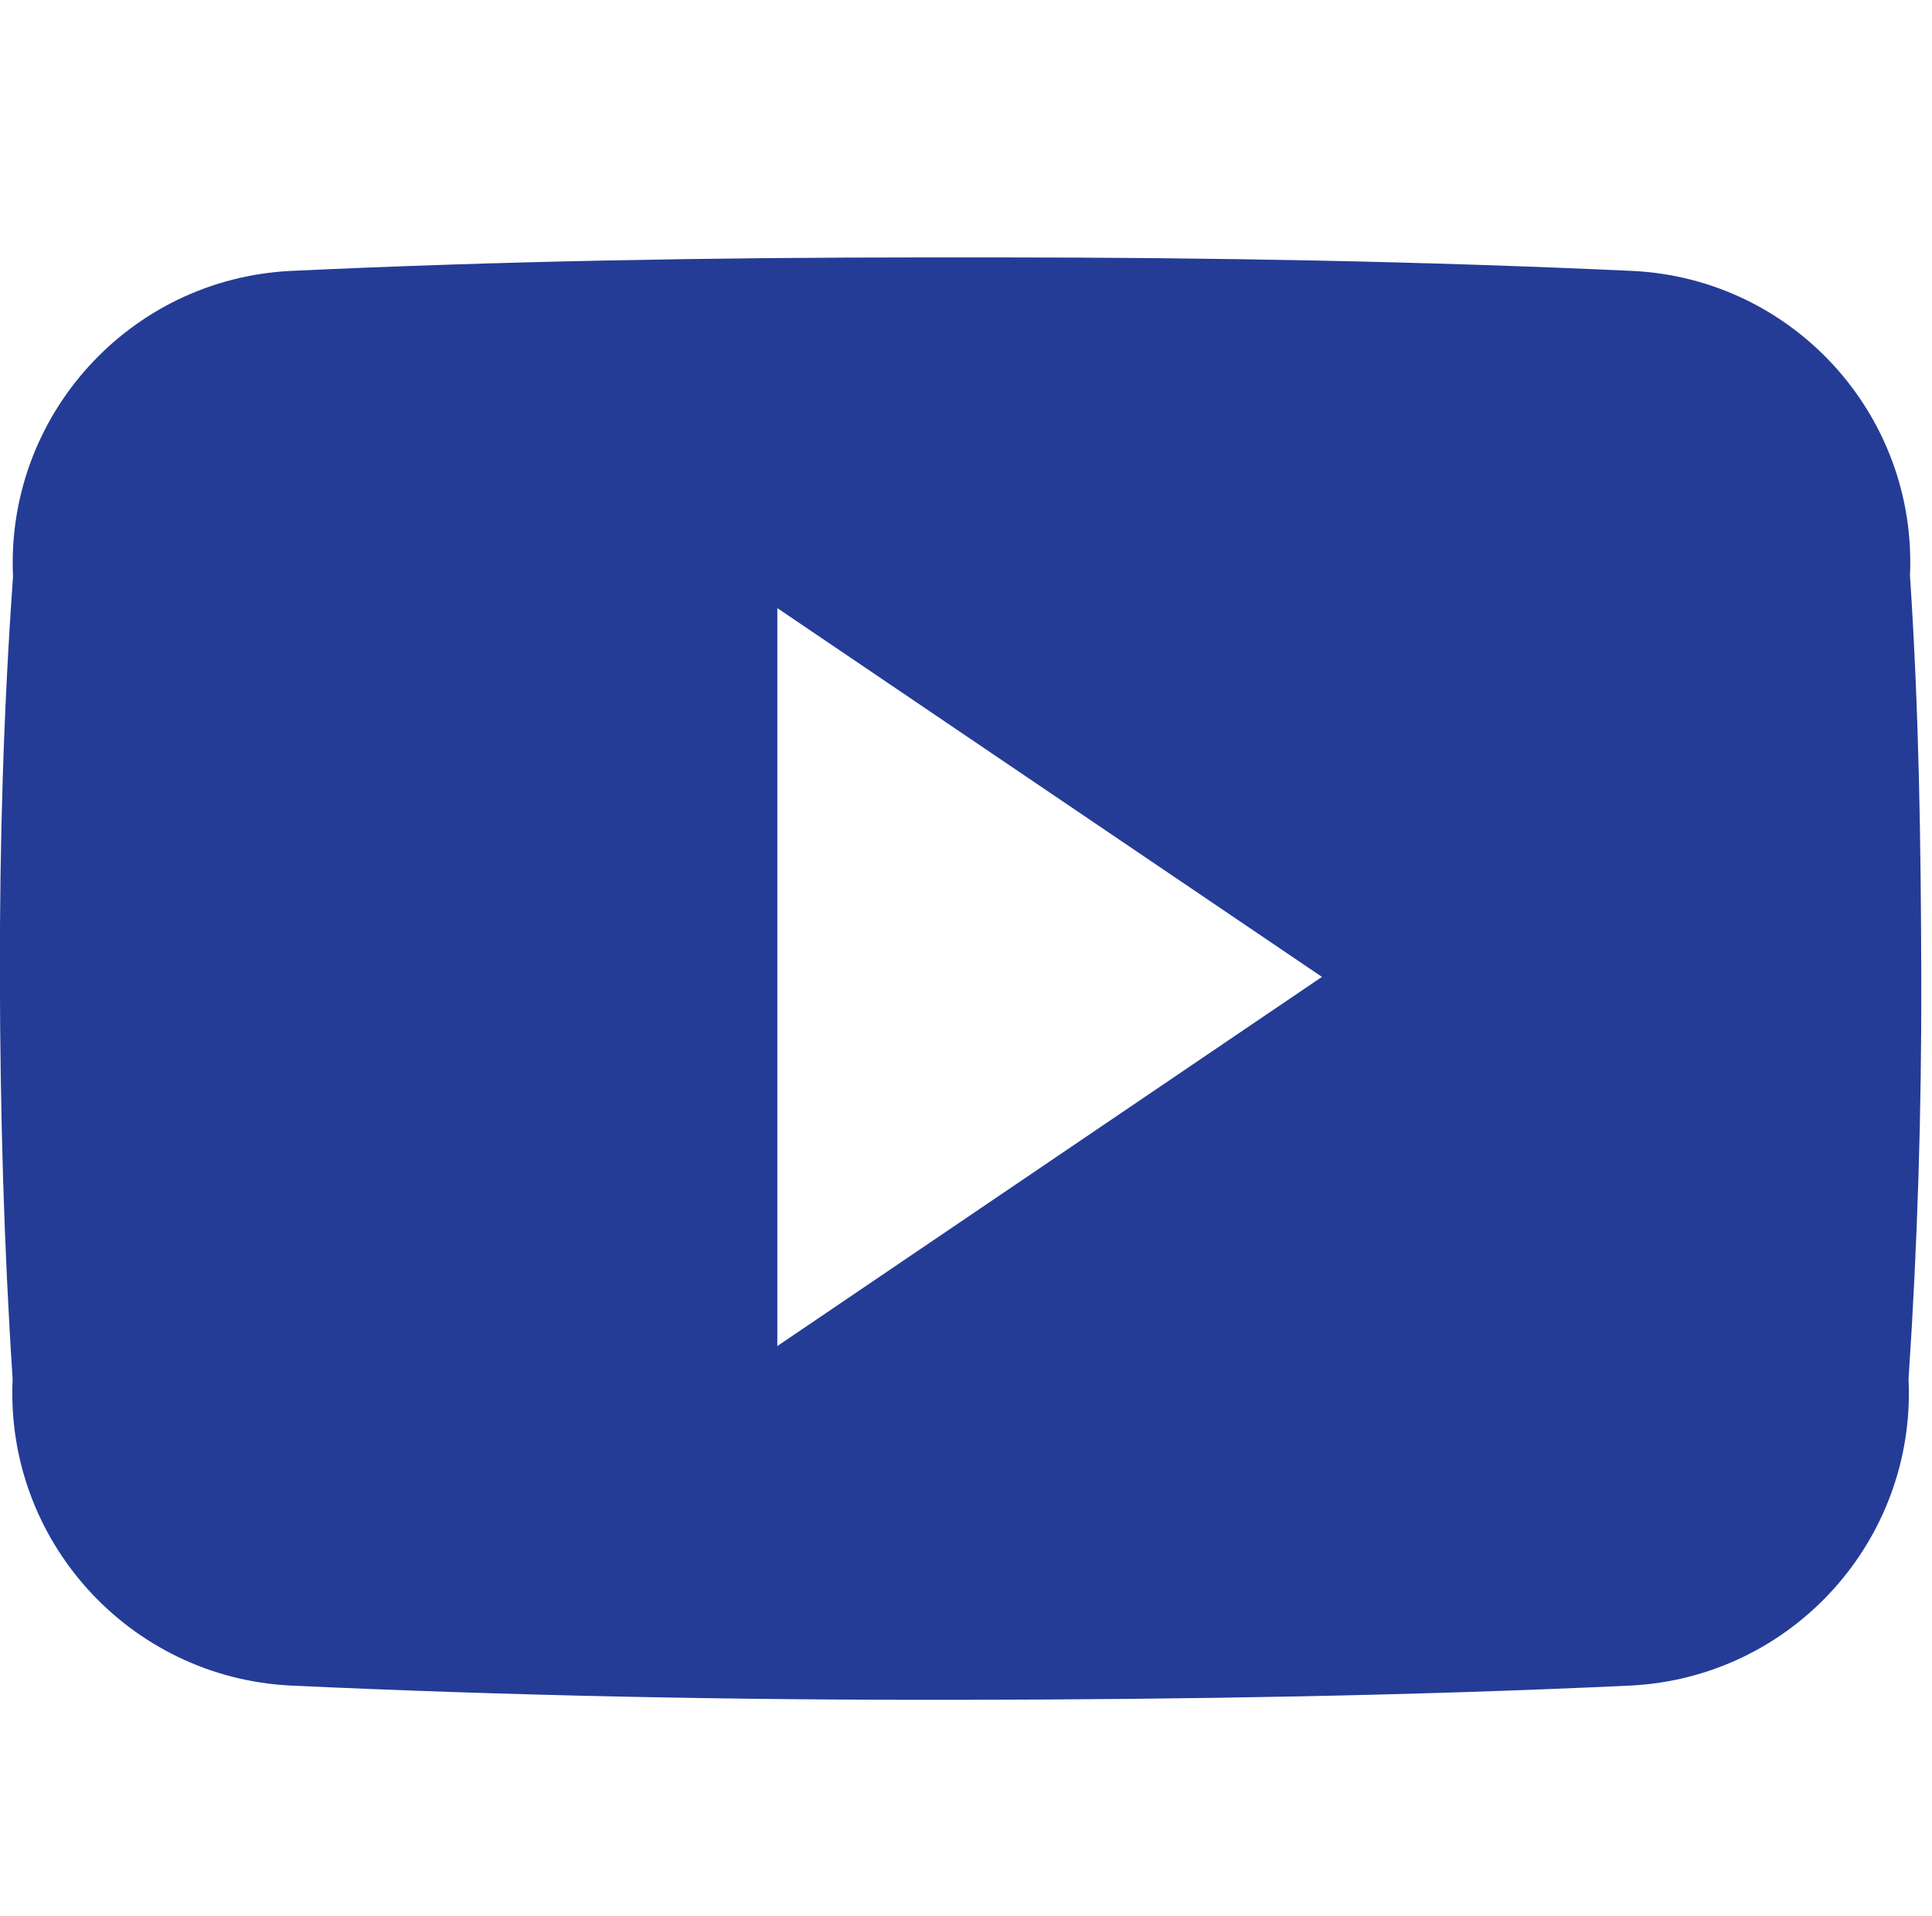
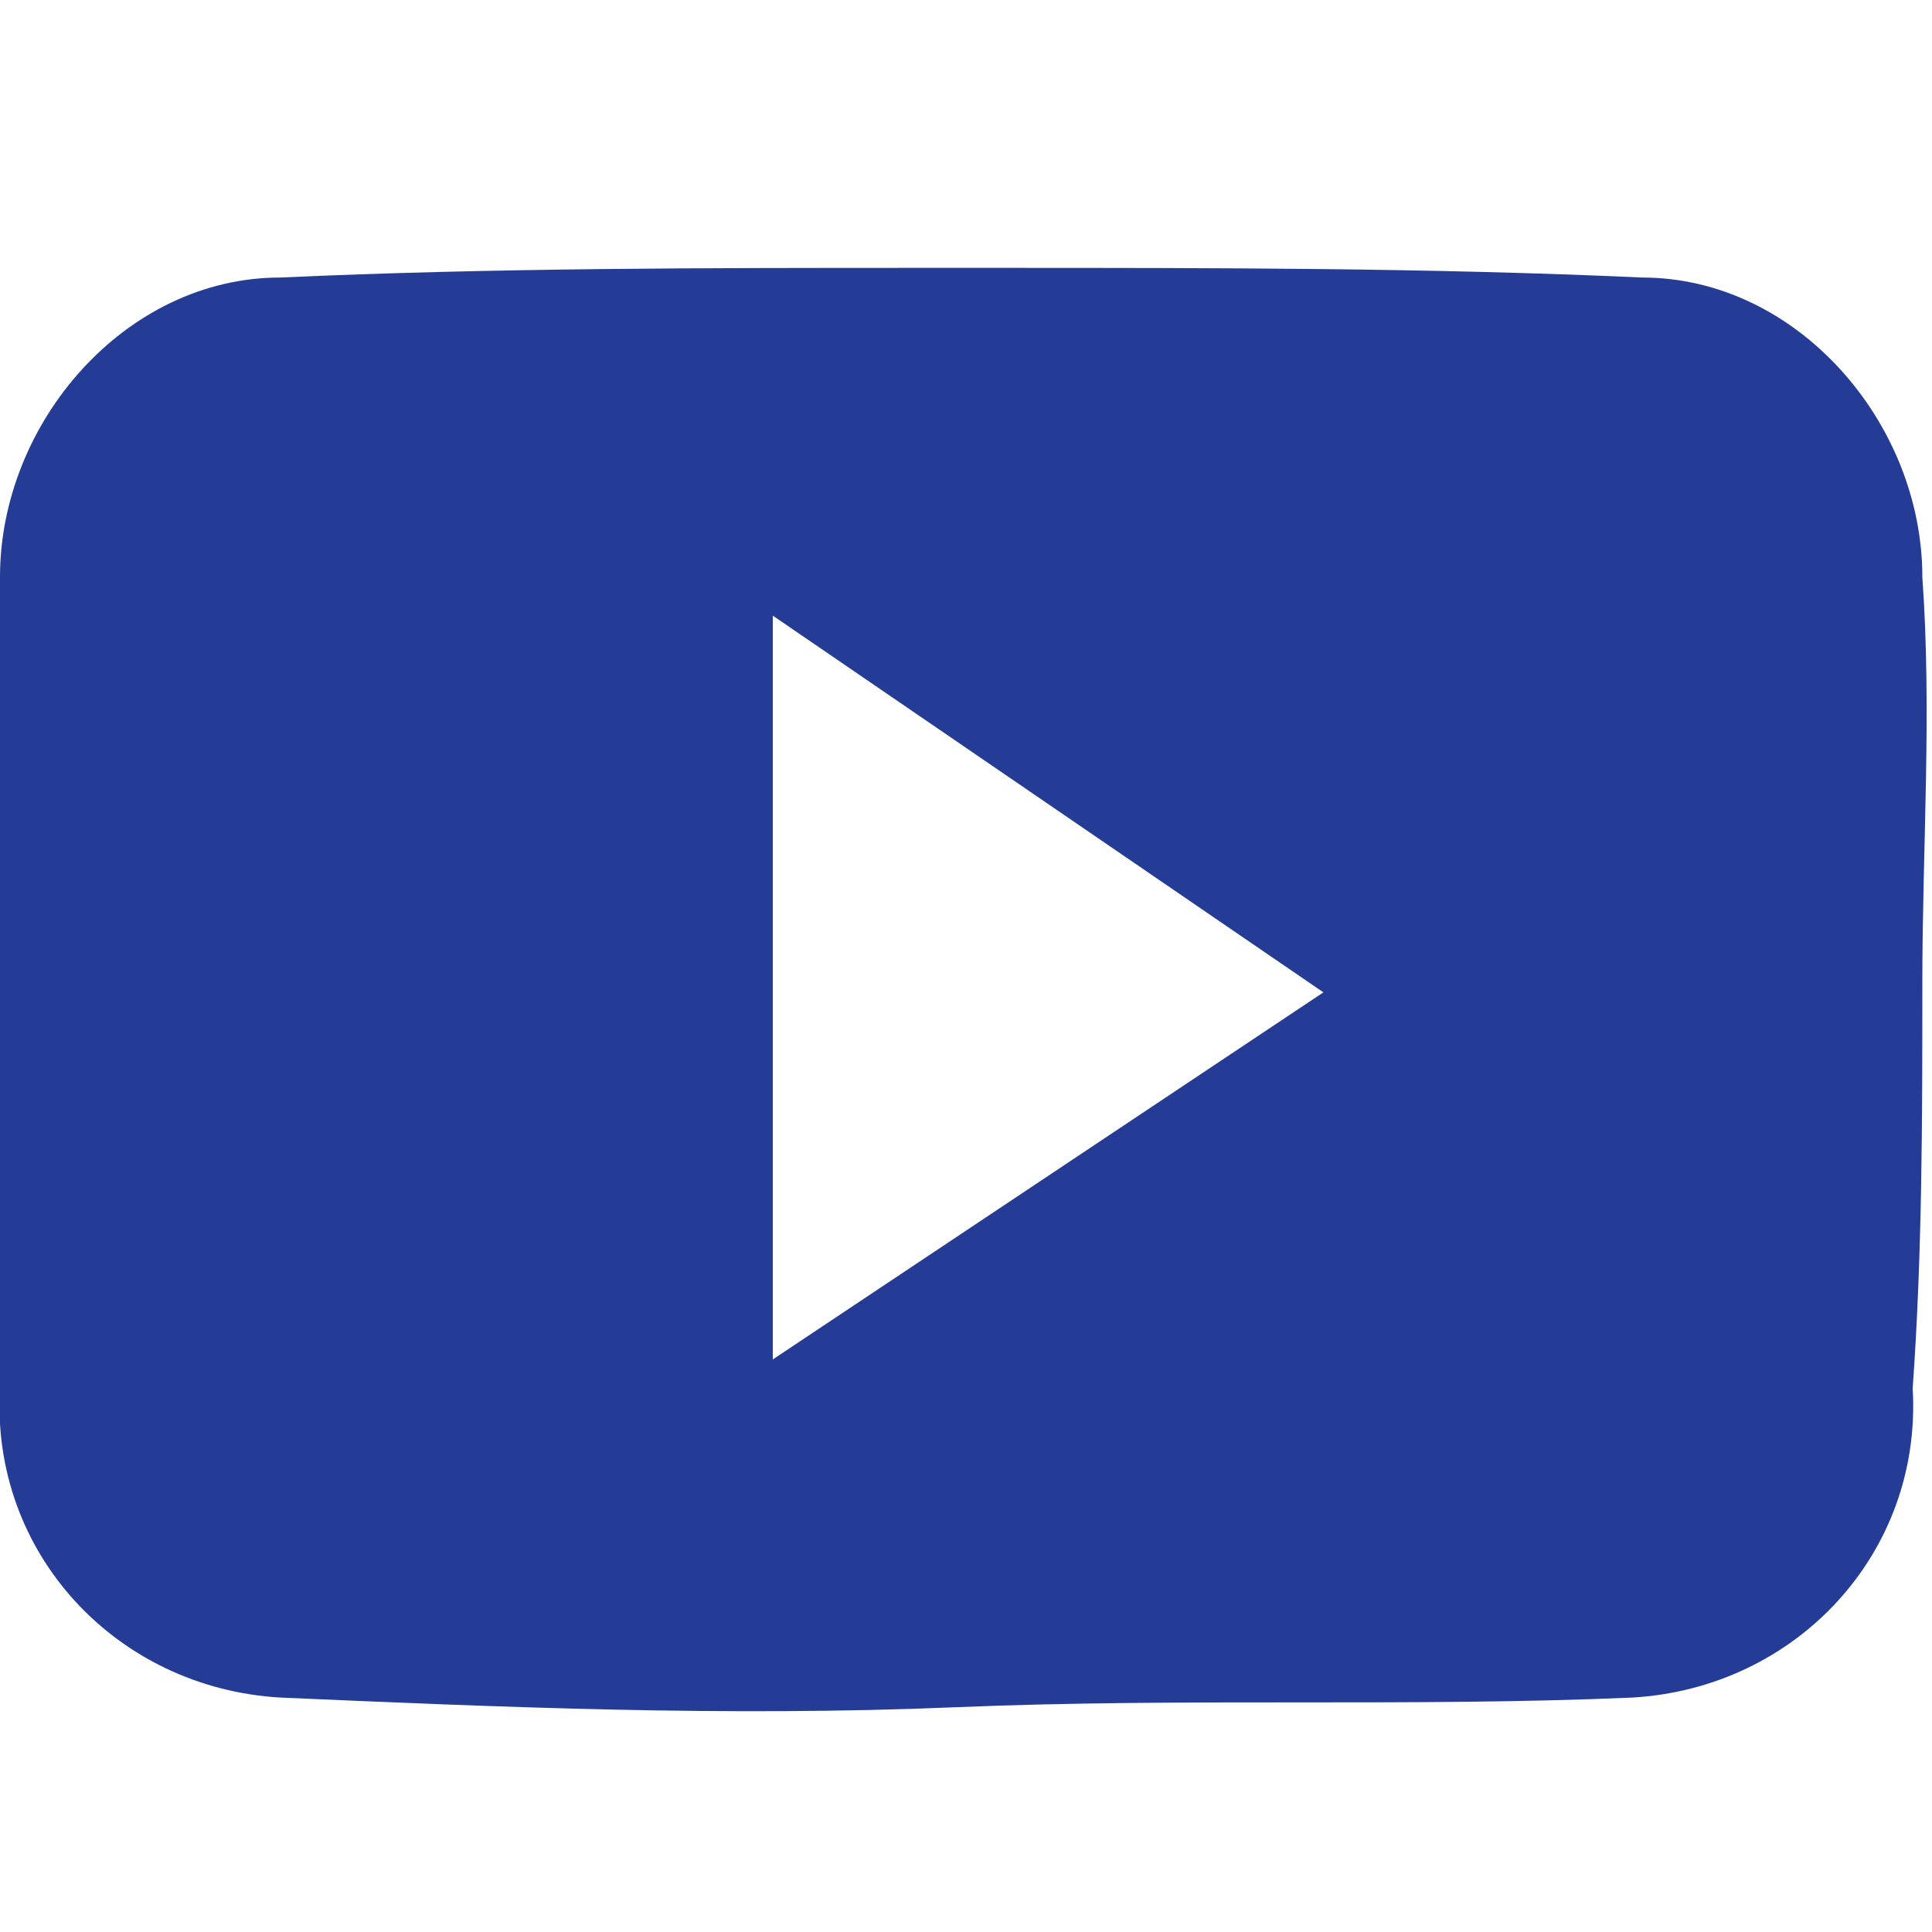
- <svg xmlns="http://www.w3.org/2000/svg" width="20.177" height="20" viewBox="0 0 20.177 20">
+ <svg xmlns="http://www.w3.org/2000/svg" version="1.1" id="Layer_1" x="0px" y="0px" viewBox="0 0 20 20" style="enable-background:new 0 0 20 20;" xml:space="preserve">
+   <style type="text/css">
+ 	.st0{fill:none;}
+ 	.st1{fill:#243C96;}
+ </style>
  <g id="logo-youtube" transform="translate(0 -0.127)">
-     <rect id="base" width="20" height="20" transform="translate(0.177 0.127)" fill="none" />
-     <path id="Path_96" data-name="Path 96" d="M19.941,67.325a3.048,3.048,0,0,0-2.9-3.184c-2.173-.1-4.388-.141-6.653-.141H9.681c-2.259,0-4.478.039-6.651.141a3.055,3.055,0,0,0-2.9,3.192c-.1,1.4-.14,2.792-.137,4.188s.041,2.794.133,4.192a3.059,3.059,0,0,0,2.9,3.2c2.282.106,4.624.153,7,.149s4.719-.042,7-.149a3.059,3.059,0,0,0,2.9-3.2c.094-1.4.137-2.8.133-4.2S20.035,68.724,19.941,67.325ZM8.112,75.368V67.662L13.8,71.513Z" transform="translate(0.006 -61.185)" fill="#243c96" />
+     <rect id="base" x="0.1" y="0.1" class="st0" width="20" height="20" />
+     <path id="Path_96" class="st1" d="M19.9,6.1C19.9,4.5,18.6,3,17,3c-2.2-0.1-4.4-0.1-6.7-0.1H9.6c-2.3,0-4.5,0-6.7,0.1   C1.3,3,0,4.5,0,6.1c-0.1,1.4-0.1,2.8-0.1,4.2s0,2.8,0.1,4.2c-0.1,1.7,1.2,3.1,2.9,3.2c2.3,0.1,4.6,0.2,7,0.1s4.7,0,7-0.1   c1.7-0.1,3-1.5,2.9-3.2c0.1-1.4,0.1-2.8,0.1-4.2S20,7.5,19.9,6.1z M8,14.2V6.5l5.7,3.9L8,14.2z" />
  </g>
</svg>
